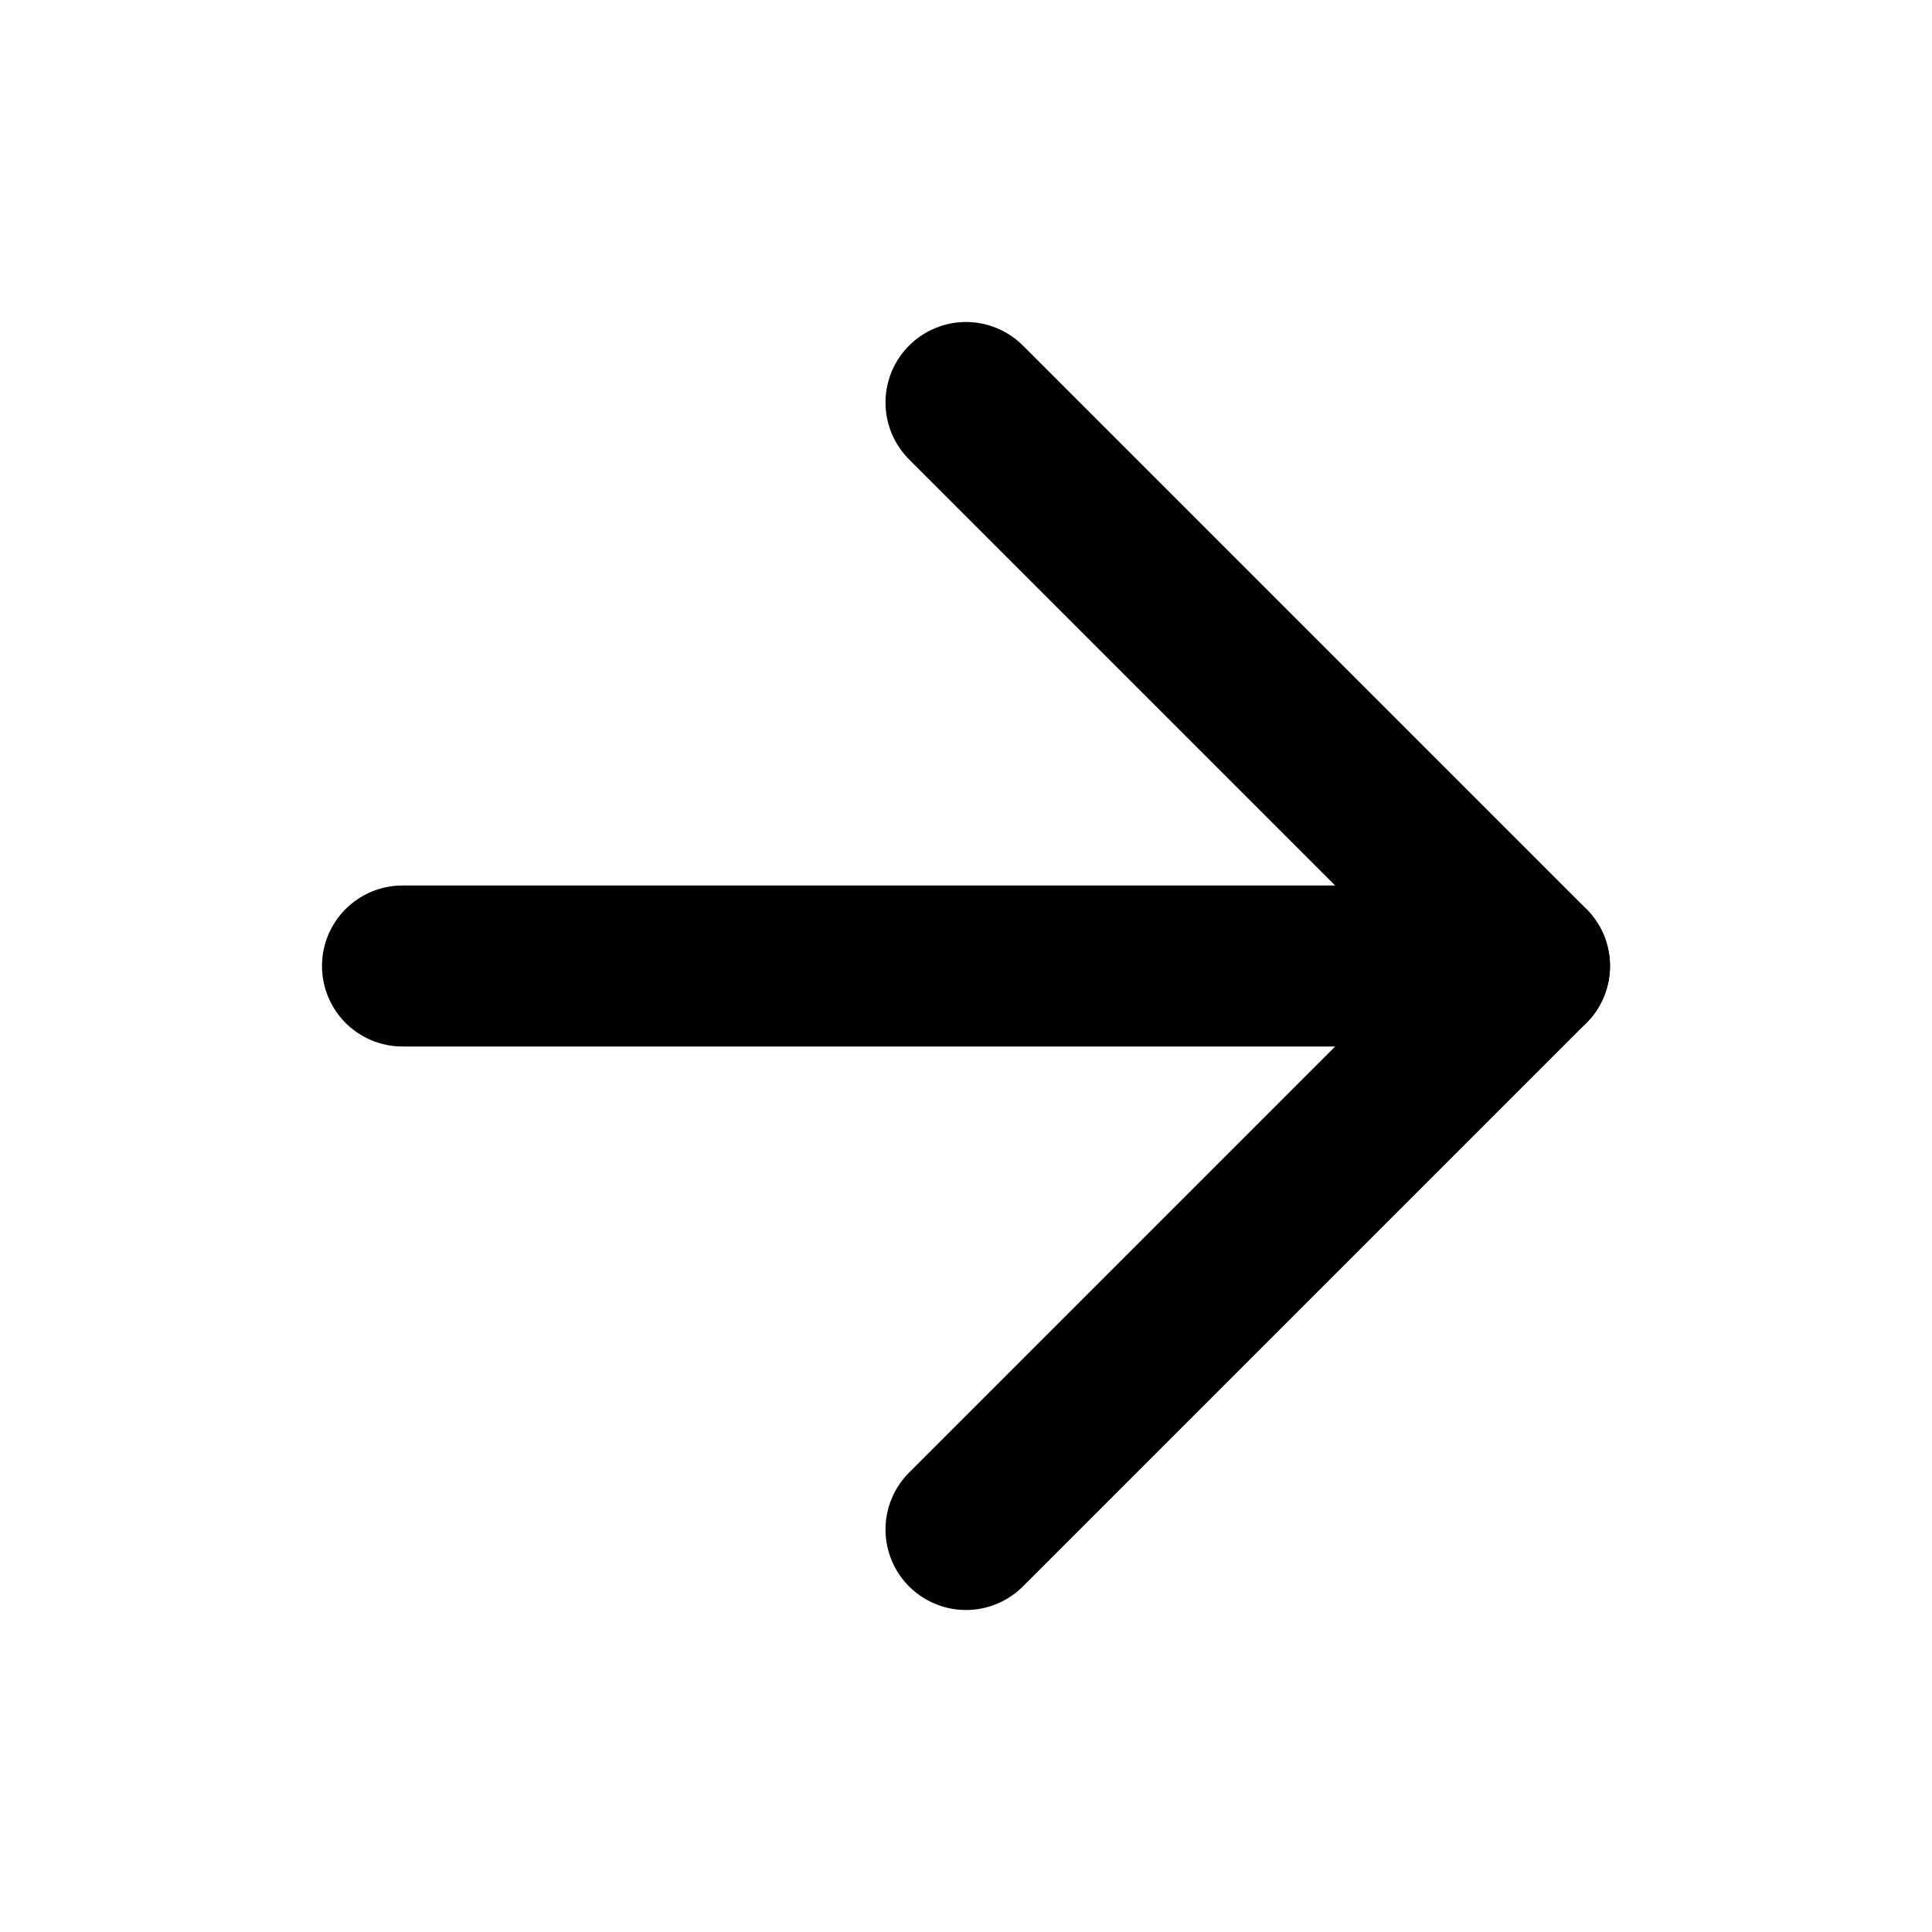
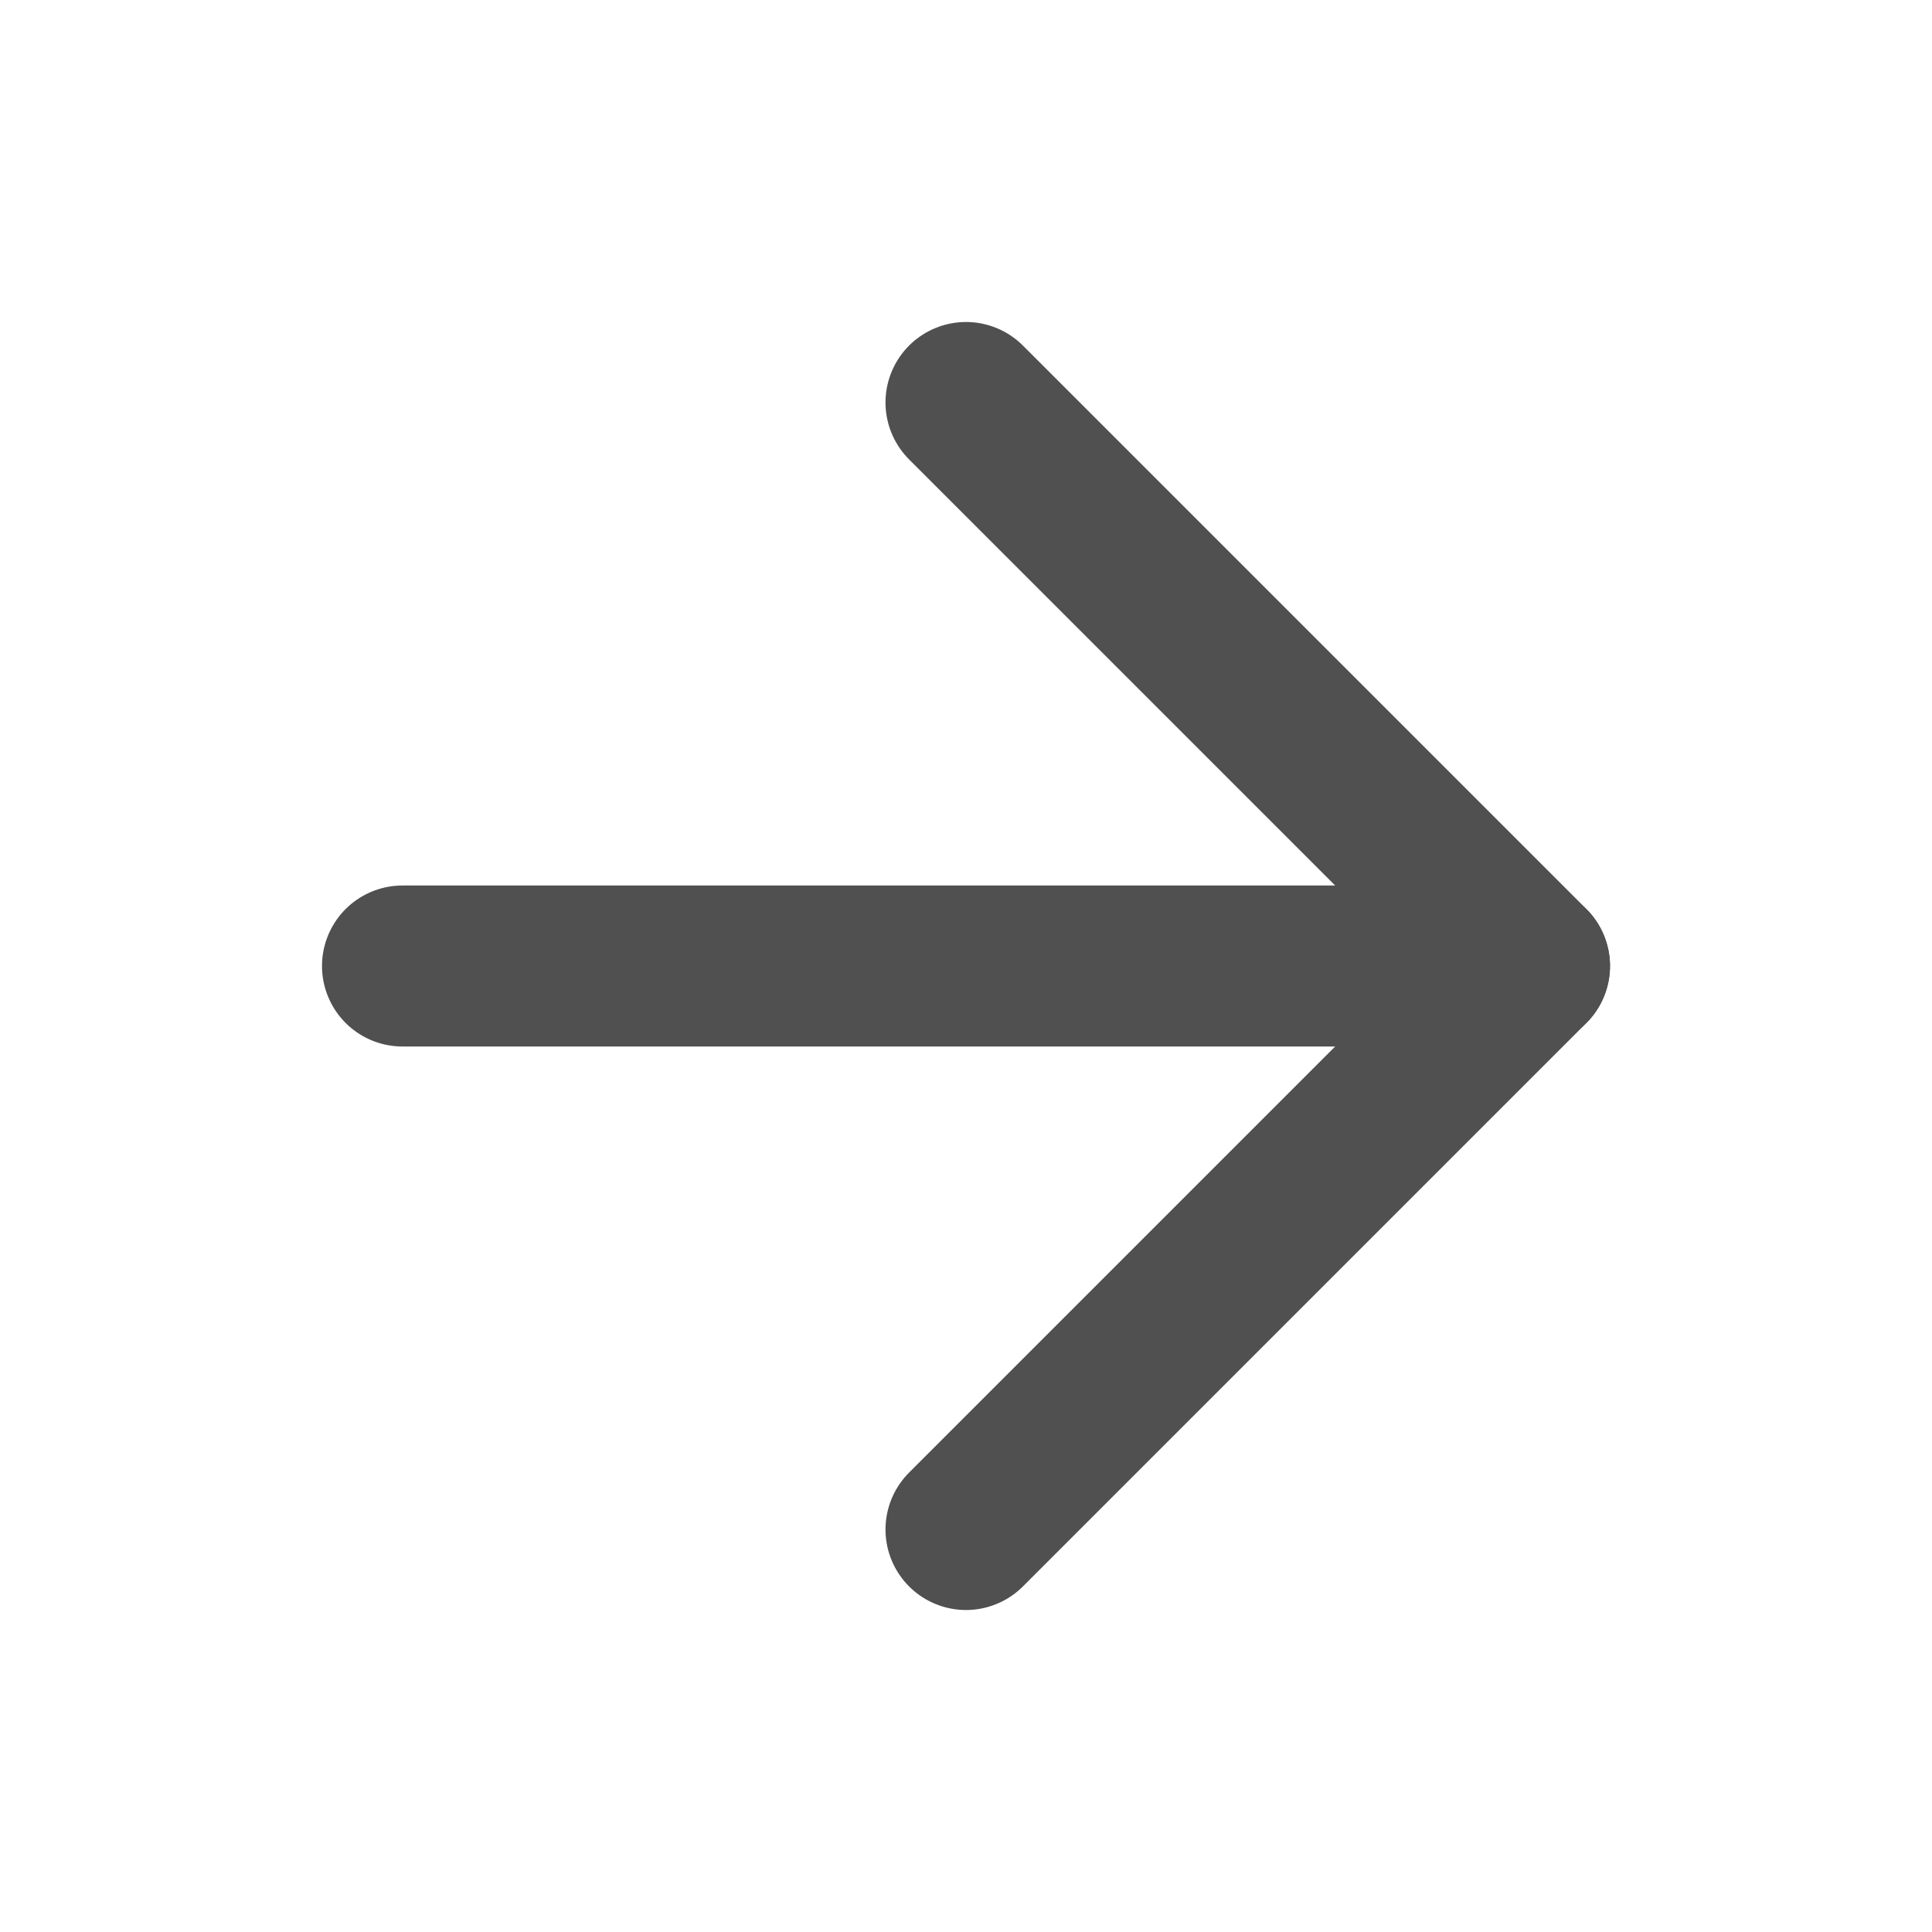
- <svg xmlns="http://www.w3.org/2000/svg" width="24" height="24" viewBox="0 0 24 24" fill="none" stroke="currentColor" stroke-width="2" stroke-linecap="round" stroke-linejoin="round" class="feather feather-arrow-right">
+ <svg xmlns="http://www.w3.org/2000/svg" width="24" height="24" viewBox="0 0 24 24" fill="none" stroke="#505050" stroke-width="2" stroke-linecap="round" stroke-linejoin="round" class="feather feather-arrow-right">
  <line x1="5" y1="12" x2="19" y2="12" />
  <polyline points="12 5 19 12 12 19" />
</svg>
